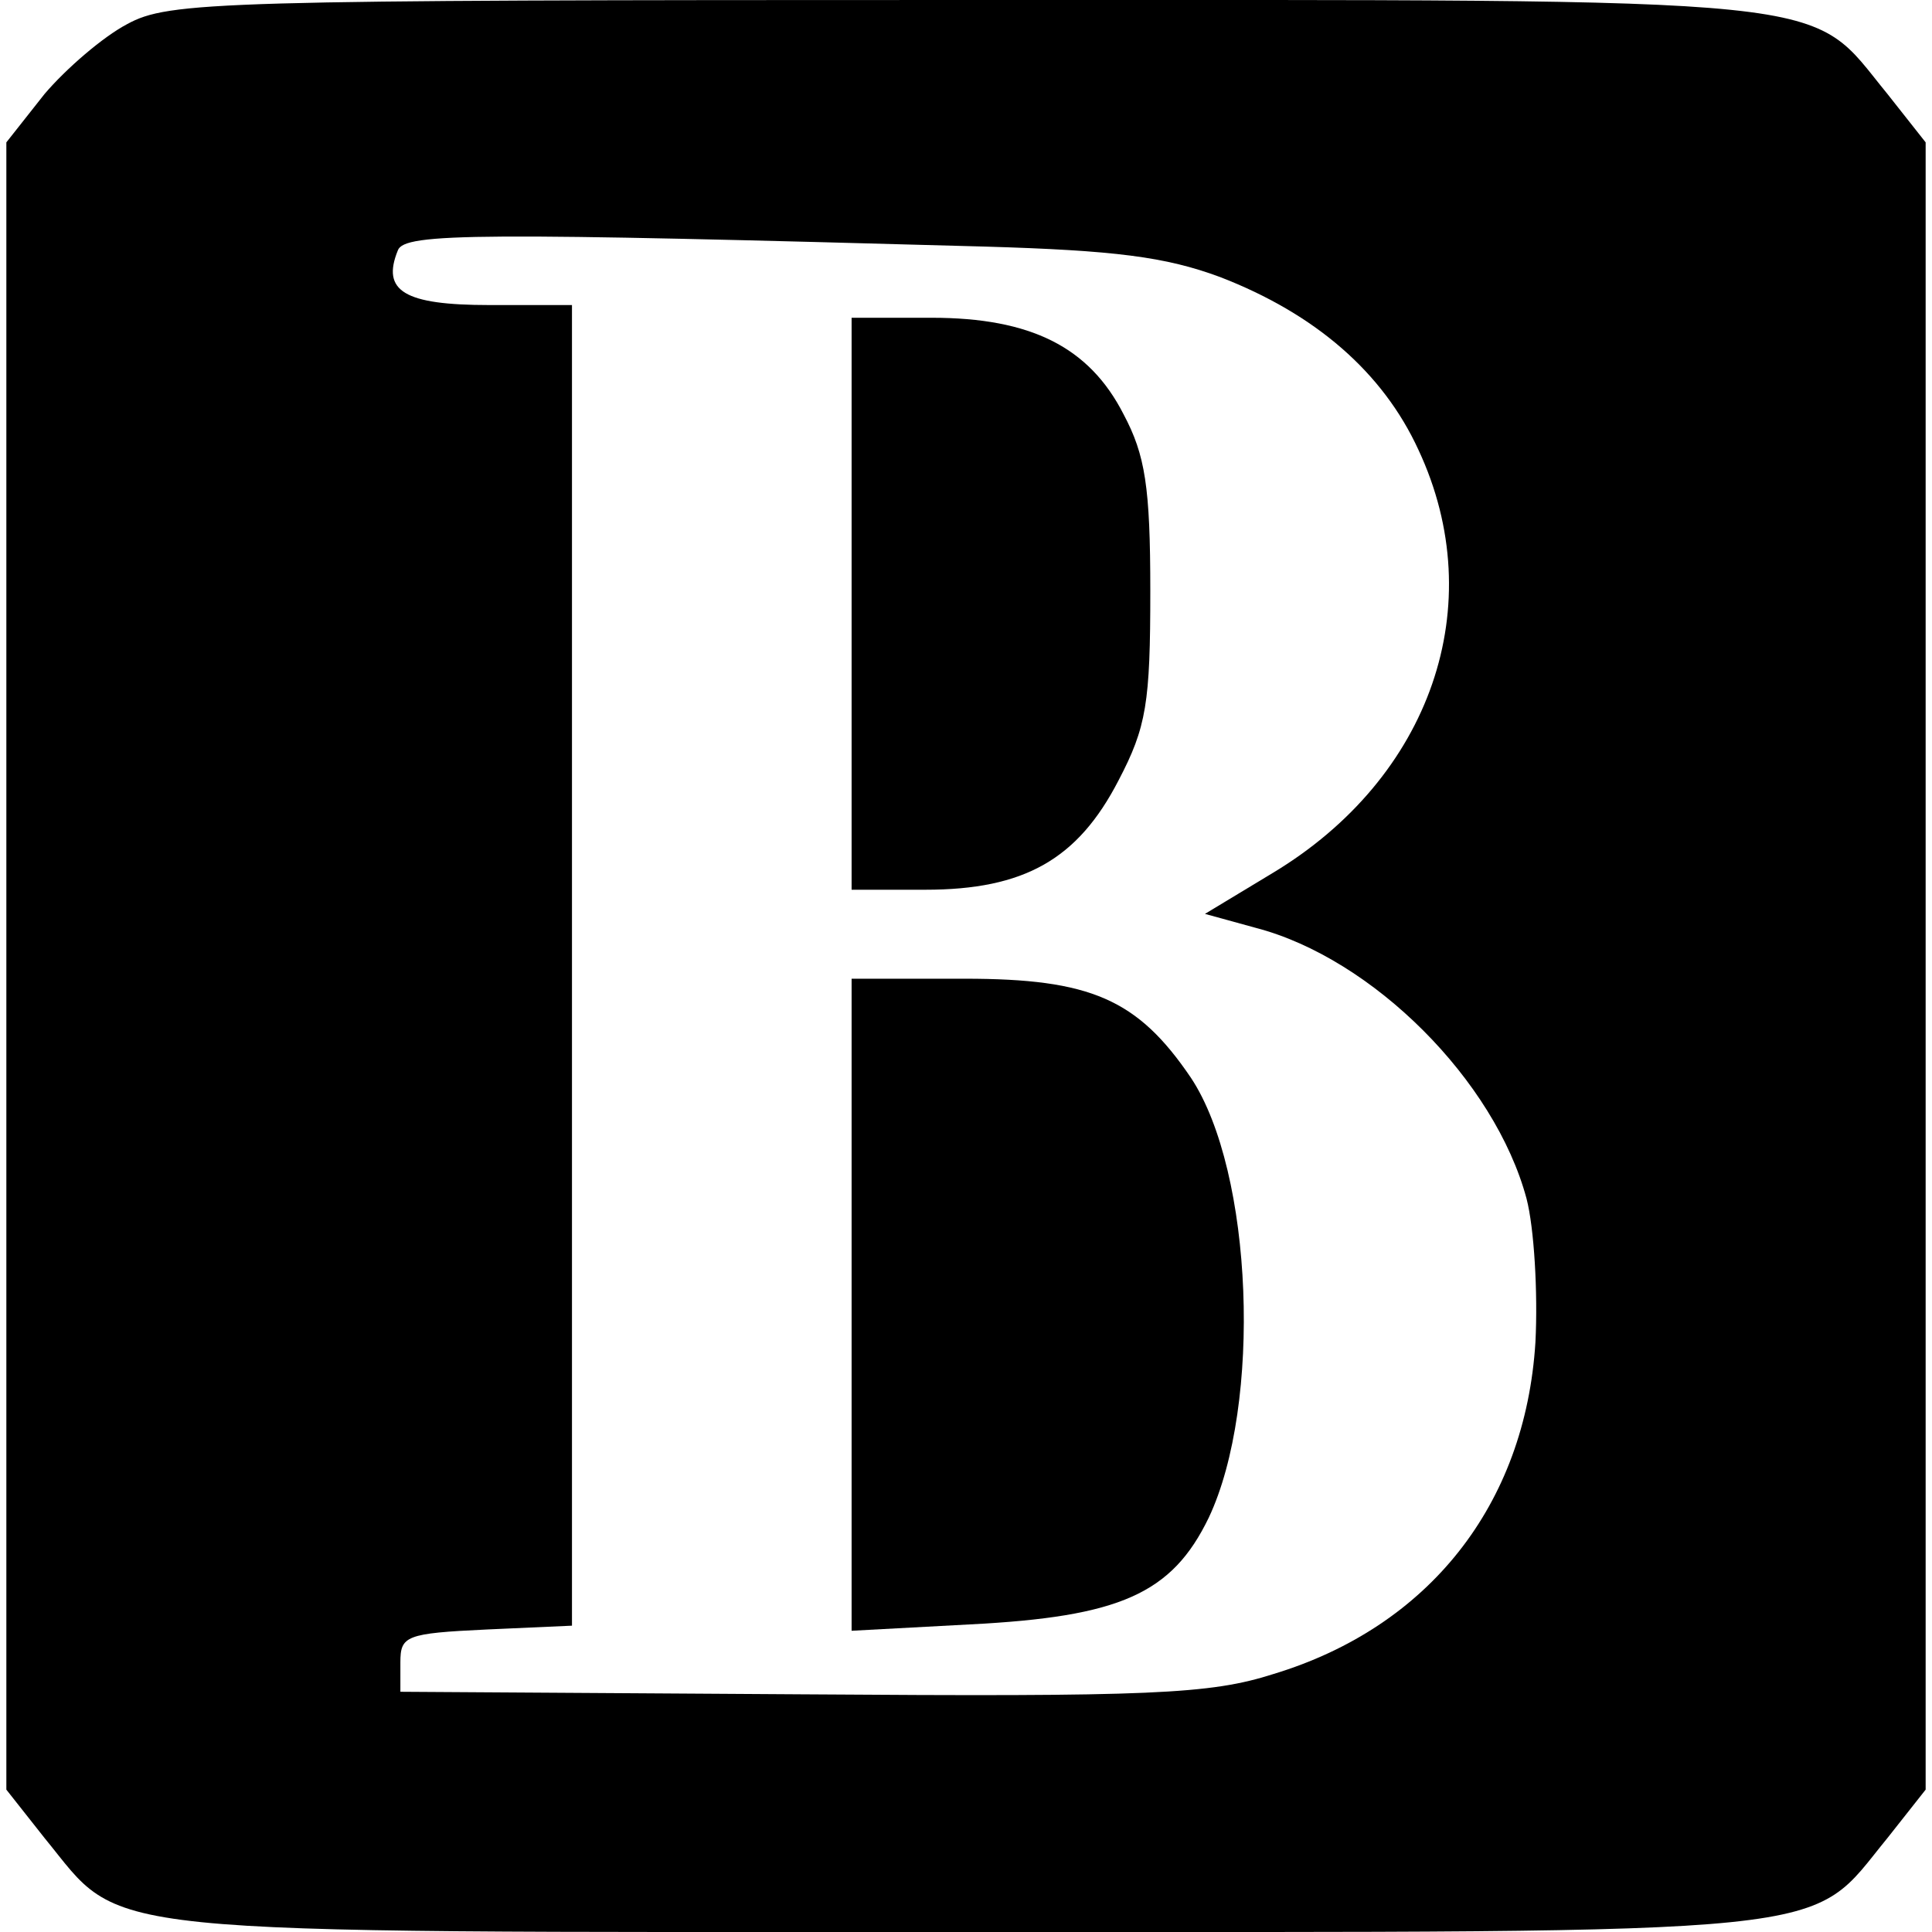
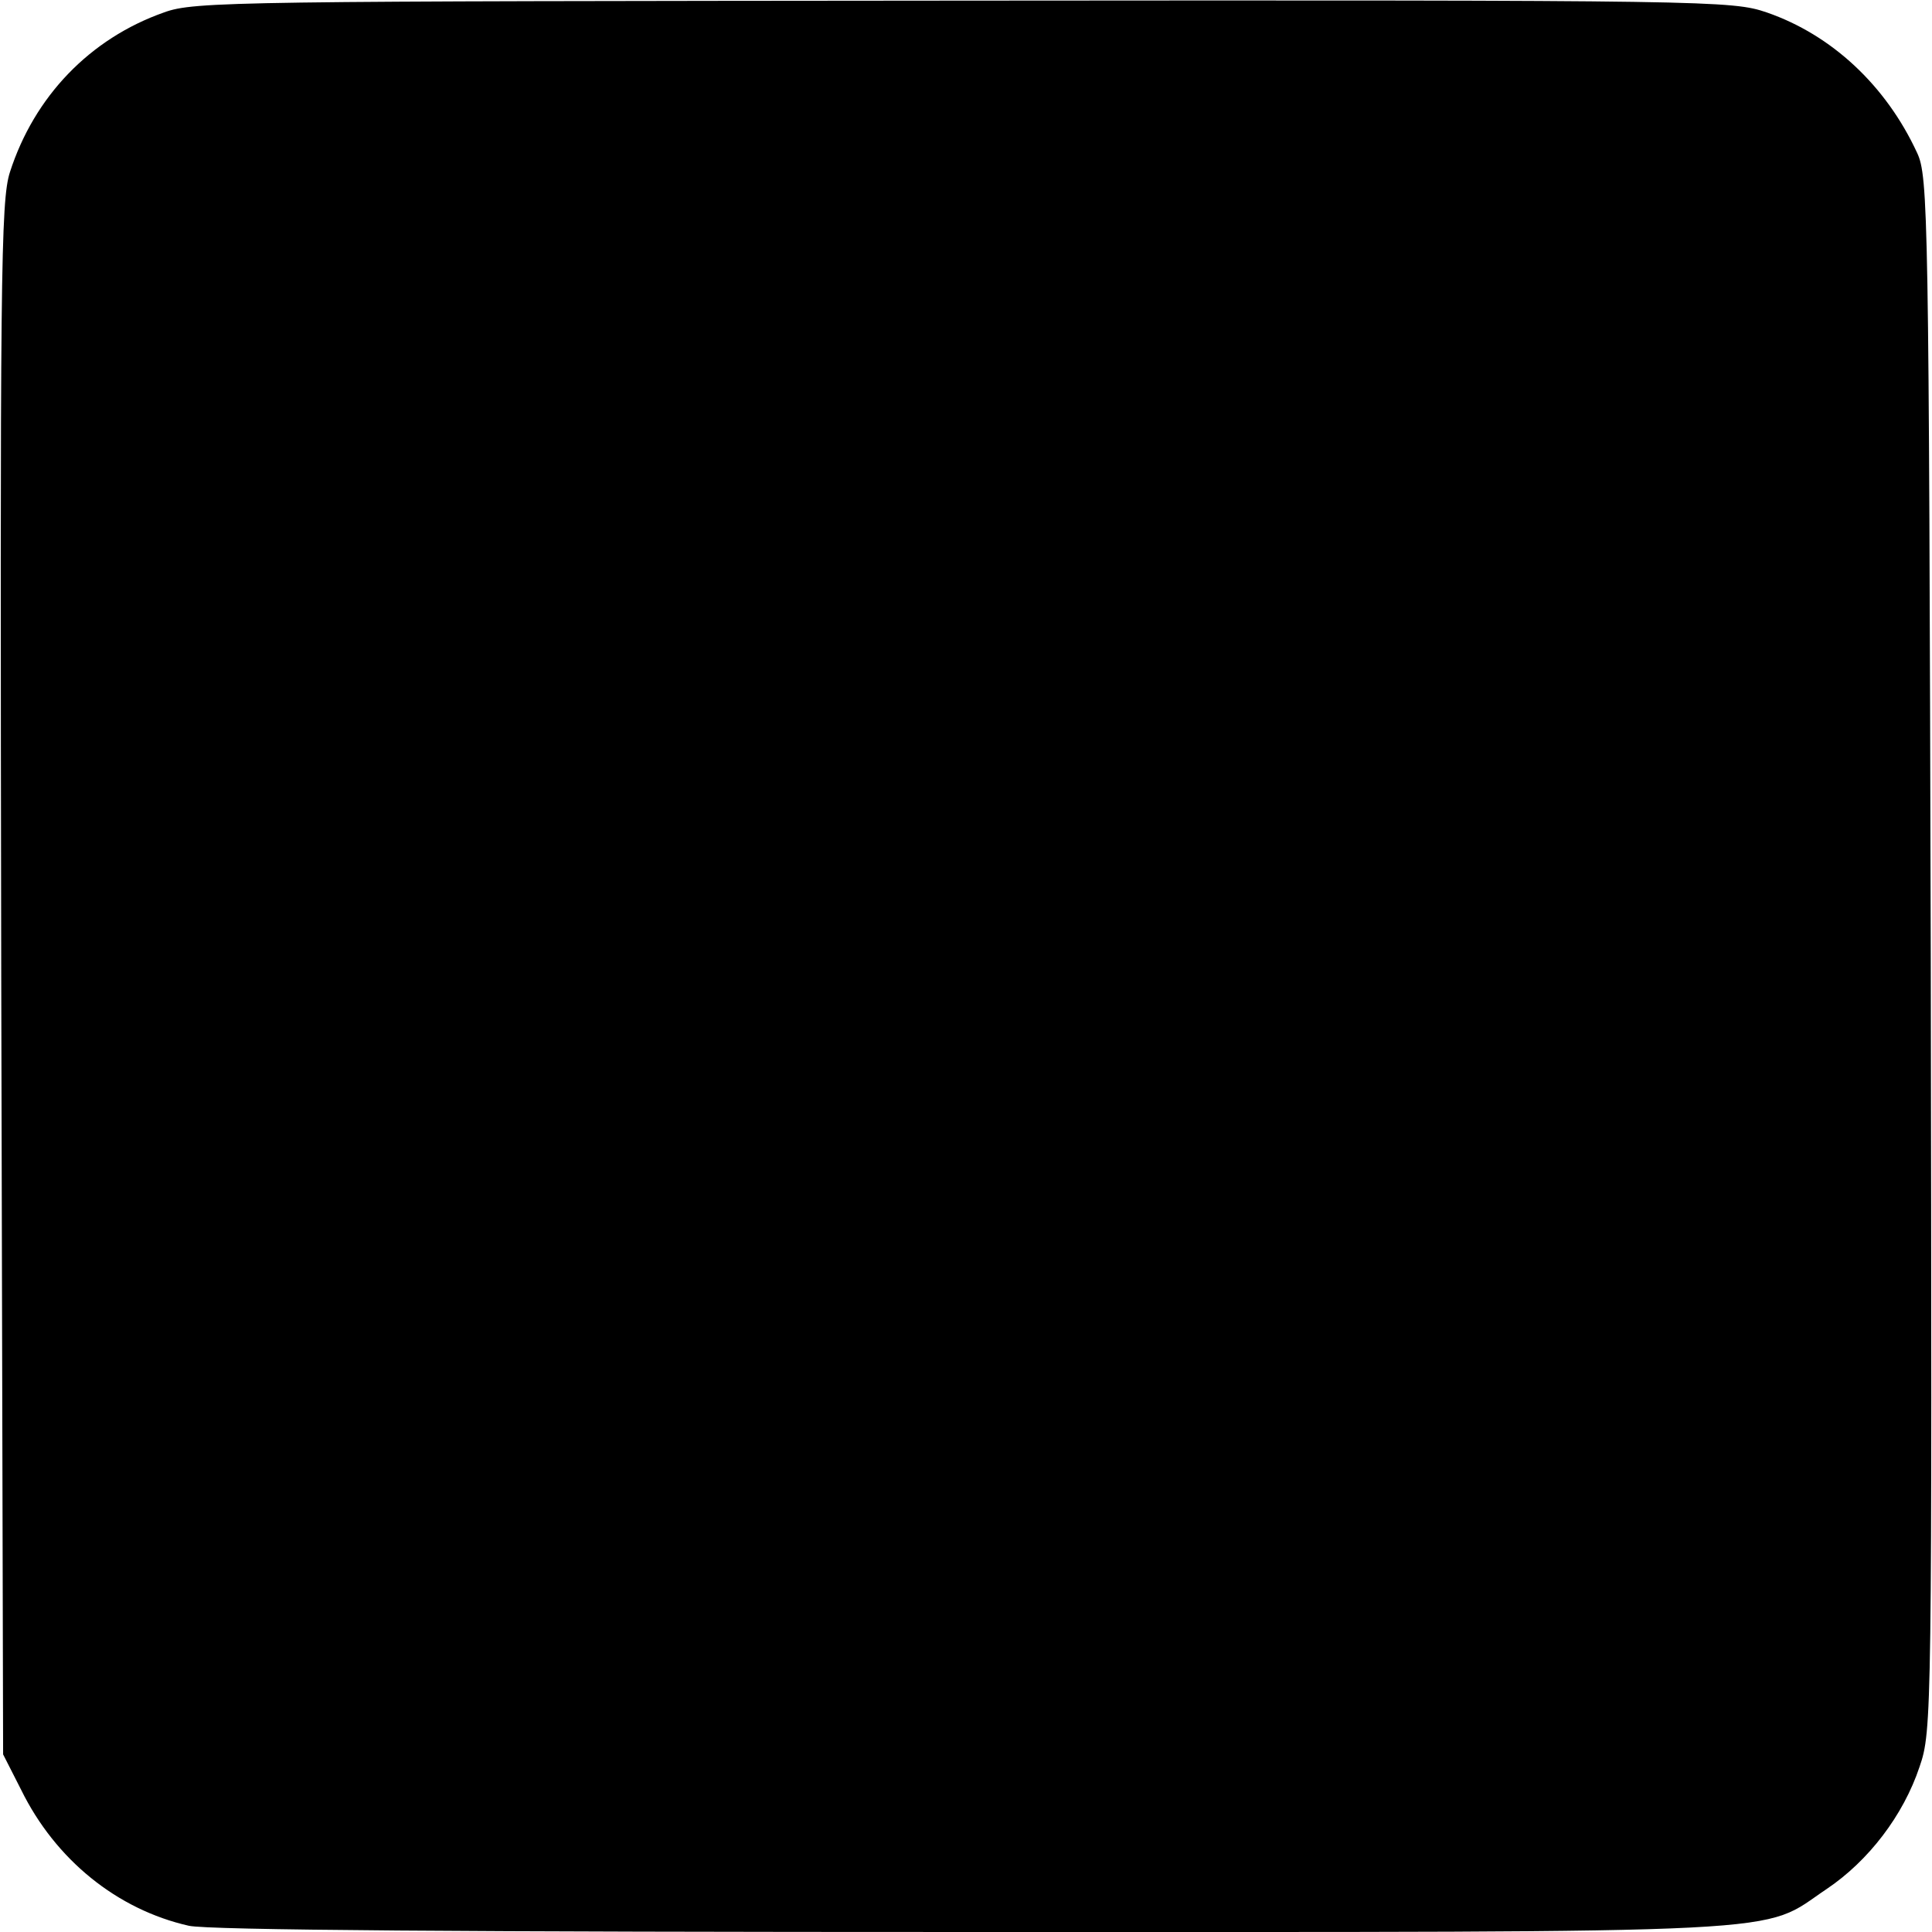
- <svg xmlns="http://www.w3.org/2000/svg" version="1.0" width="152pt" height="152pt" viewBox="0 0 152 152" preserveAspectRatio="xMidYMid meet">
-   <g transform="translate(0,152) scale(0.1,-0.1)" fill="#000000" stroke="none">
-     <path d="M100 1501 c-19 -10 -48 -35 -65 -55 l-30 -38 0 -648 0 -648 30 -38 c64 -78 23 -74 725 -74 702 0 661 -4 725 74 l30 38 0 648 0 648 -30 38 c-64 78 -23 74 -725 74 -590 0 -627 -1 -660 -19z m675 -175 c102 -3 142 -8 185 -24 75 -29 128 -75 156 -136 57 -122 10 -258 -115 -333 l-53 -32 40 -11 c92 -24 188 -120 213 -213 6 -23 9 -74 7 -113 -8 -128 -84 -224 -206 -261 -50 -16 -96 -18 -372 -16 l-315 2 0 23 c0 21 4 23 68 26 l67 3 0 519 0 520 -65 0 c-67 0 -85 11 -72 43 5 14 64 14 462 3z" />
-     <path d="M670 1045 l0 -225 58 0 c78 0 120 24 152 86 22 42 25 61 25 149 0 82 -4 107 -21 139 -27 53 -73 76 -151 76 l-63 0 0 -225z" />
-     <path d="M670 494 l0 -257 93 5 c118 6 159 24 188 84 42 89 35 272 -14 346 -42 62 -79 78 -178 78 l-89 0 0 -256z" />
+ <svg xmlns="http://www.w3.org/2000/svg" version="1.0" width="310pt" height="310pt" viewBox="0 0 310 310" preserveAspectRatio="xMidYMid meet">
+   <g transform="translate(0,310) scale(0.1,-0.1)" fill="#000000" stroke="none">
+     <path d="M263 3080 c-119 -42 -208 -135 -247 -256 -15 -46 -16 -168 -14 -1295 l3 -1244 29 -57 c55 -112 154 -192 269 -218 32 -7 443 -10 1260 -10 1349 0 1259 -4 1368 69 67 45 123 118 149 196 20 58 20 79 18 1305 -3 1189 -4 1247 -22 1285 -50 108 -137 189 -241 225 -56 19 -84 20 -1289 19 -1171 -1 -1234 -1 -1283 -19z" />
  </g>
</svg>
